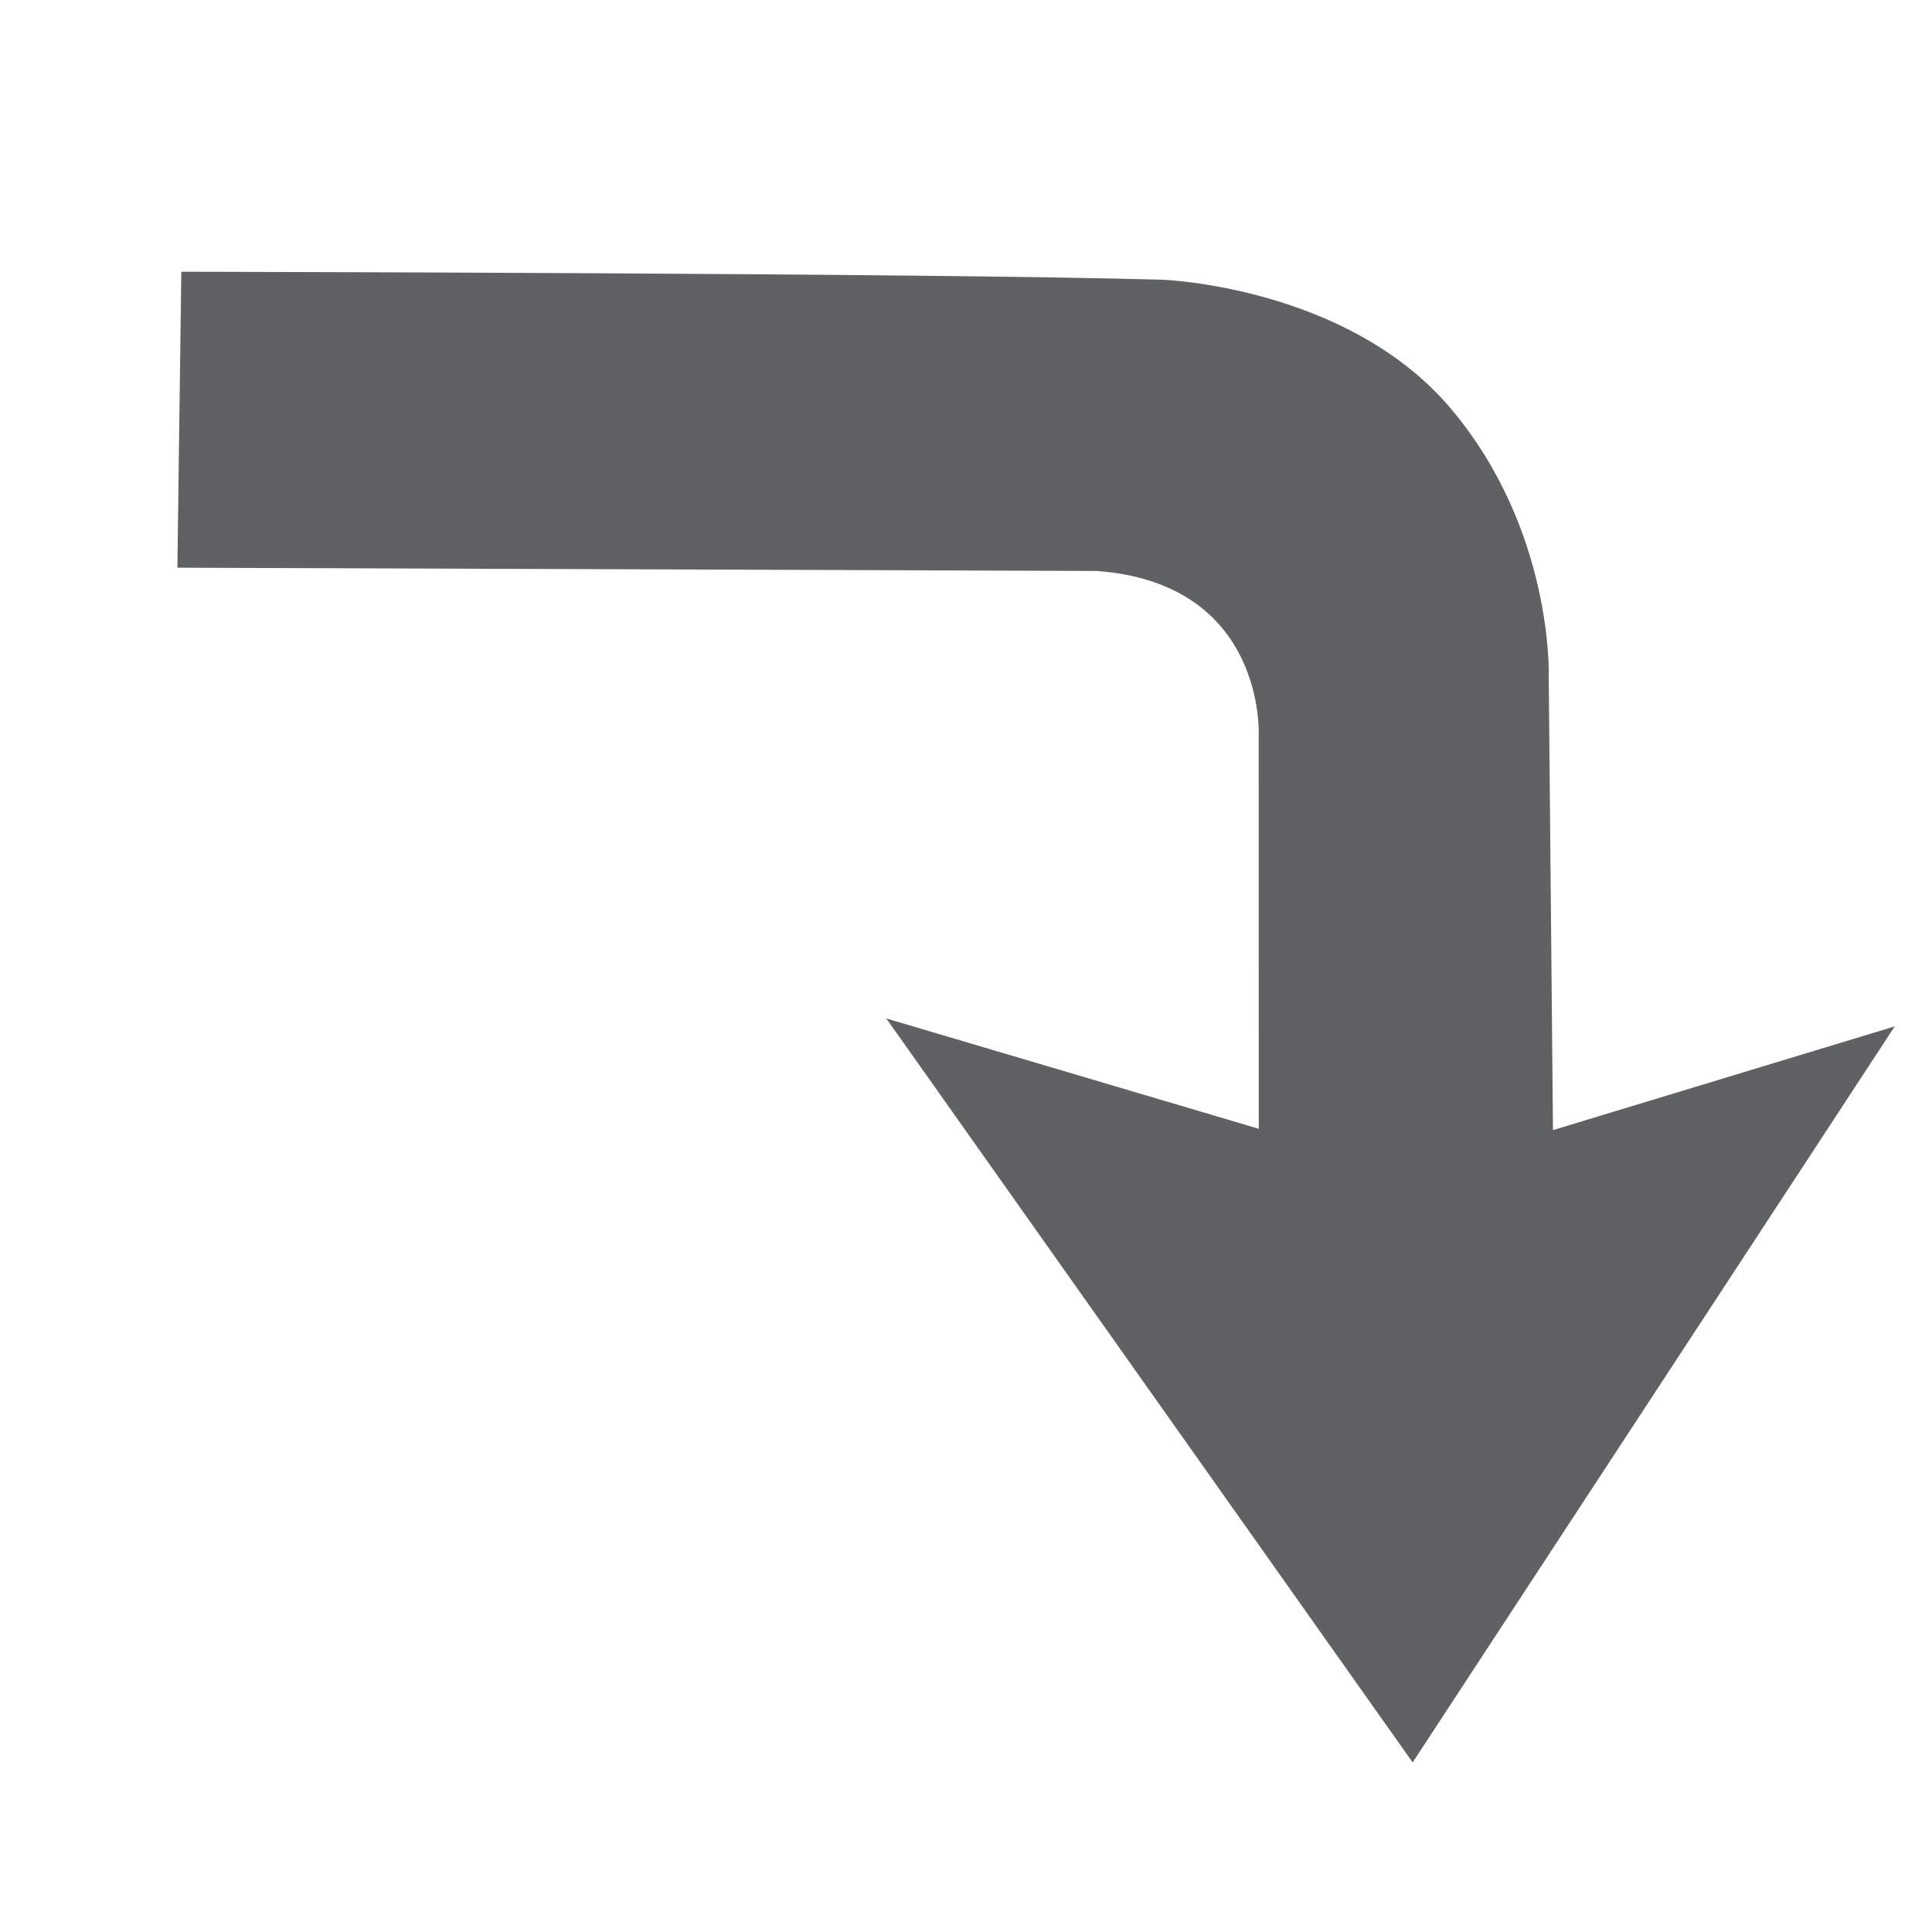
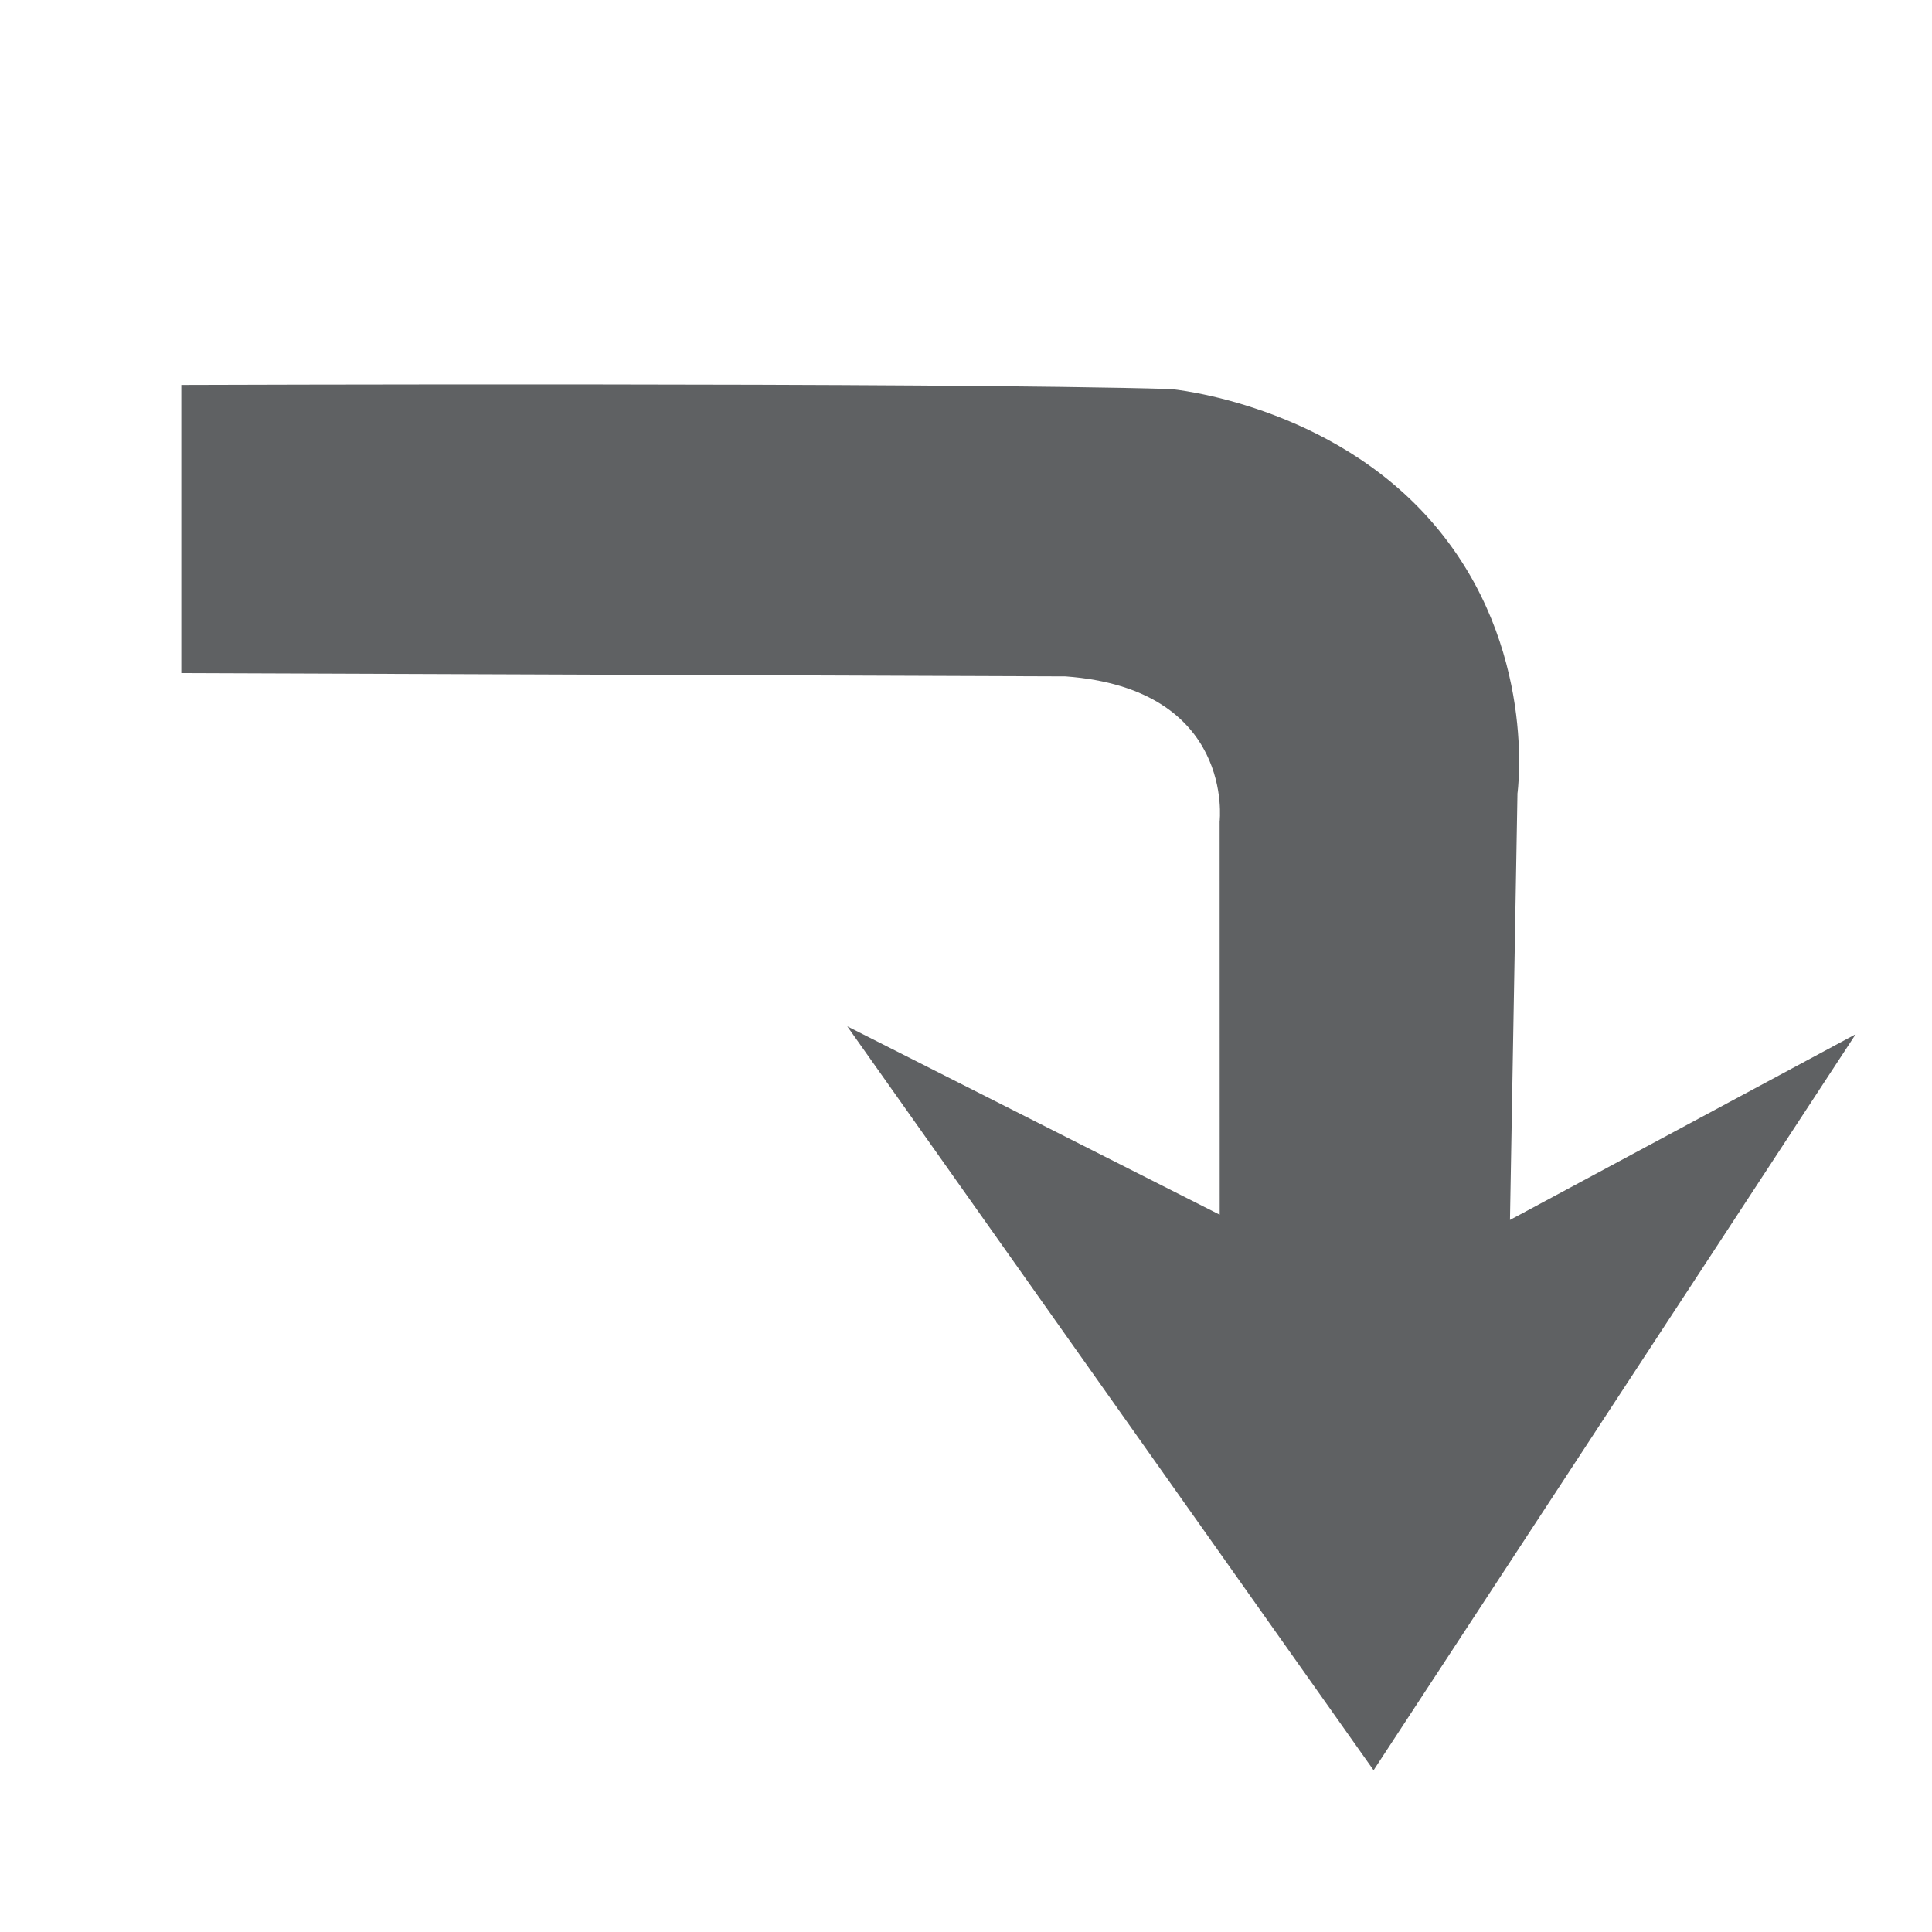
<svg xmlns="http://www.w3.org/2000/svg" width="32" height="32" id="svg2" version="1.1">
  <defs id="defs4">
    <linearGradient id="linearGradient3601">
      <stop style="stop-color:#a2a2a2;stop-opacity:1;" offset="0" id="stop3603" />
      <stop style="stop-color:#9c6868;stop-opacity:0" offset="1" id="stop3605" />
    </linearGradient>
  </defs>
  <g id="layer3" style="display:inline">
-     <path style="fill:#5f6163;fill-opacity:1;fill-rule:evenodd;stroke:none;stroke-width:1px;stroke-linecap:butt;stroke-linejoin:miter;stroke-opacity:1" d="m 3.003,4.501 -0.065,4.902 15.228,0.054 c 2.811,0.207 2.682,2.728 2.682,2.728 l 0.001,6.511 -6.169,-1.827 8.718,12.322 7.985,-12.191 -5.661,1.718 -0.07,-7.518 c 0,0 0.082,-2.422 -1.628,-4.44 C 22.314,4.743 19.264,4.634 19.264,4.634 15.455,4.521 3.003,4.501 3.003,4.501 Z" id="path4146" />
+     <path style="fill:#5f6163;fill-opacity:1;fill-rule:evenodd;stroke:none;stroke-width:1px;stroke-linecap:butt;stroke-linejoin:miter;stroke-opacity:1" d="m 3.003,6.376 -5e-7,4.773 14.646,0.054 c 2.811,0.207 2.552,2.405 2.552,2.405 l 0.001,6.511 -6.169,-3.12 8.718,12.322 7.985,-12.191 -5.726,3.076 0.124,-7.065 c 0,0 0.34,-2.422 -1.369,-4.44 C 22.056,6.683 19.393,6.444 19.393,6.444 15.584,6.331 3.003,6.376 3.003,6.376 Z" id="path4146" />
  </g>
  <g id="layer1" />
</svg>
